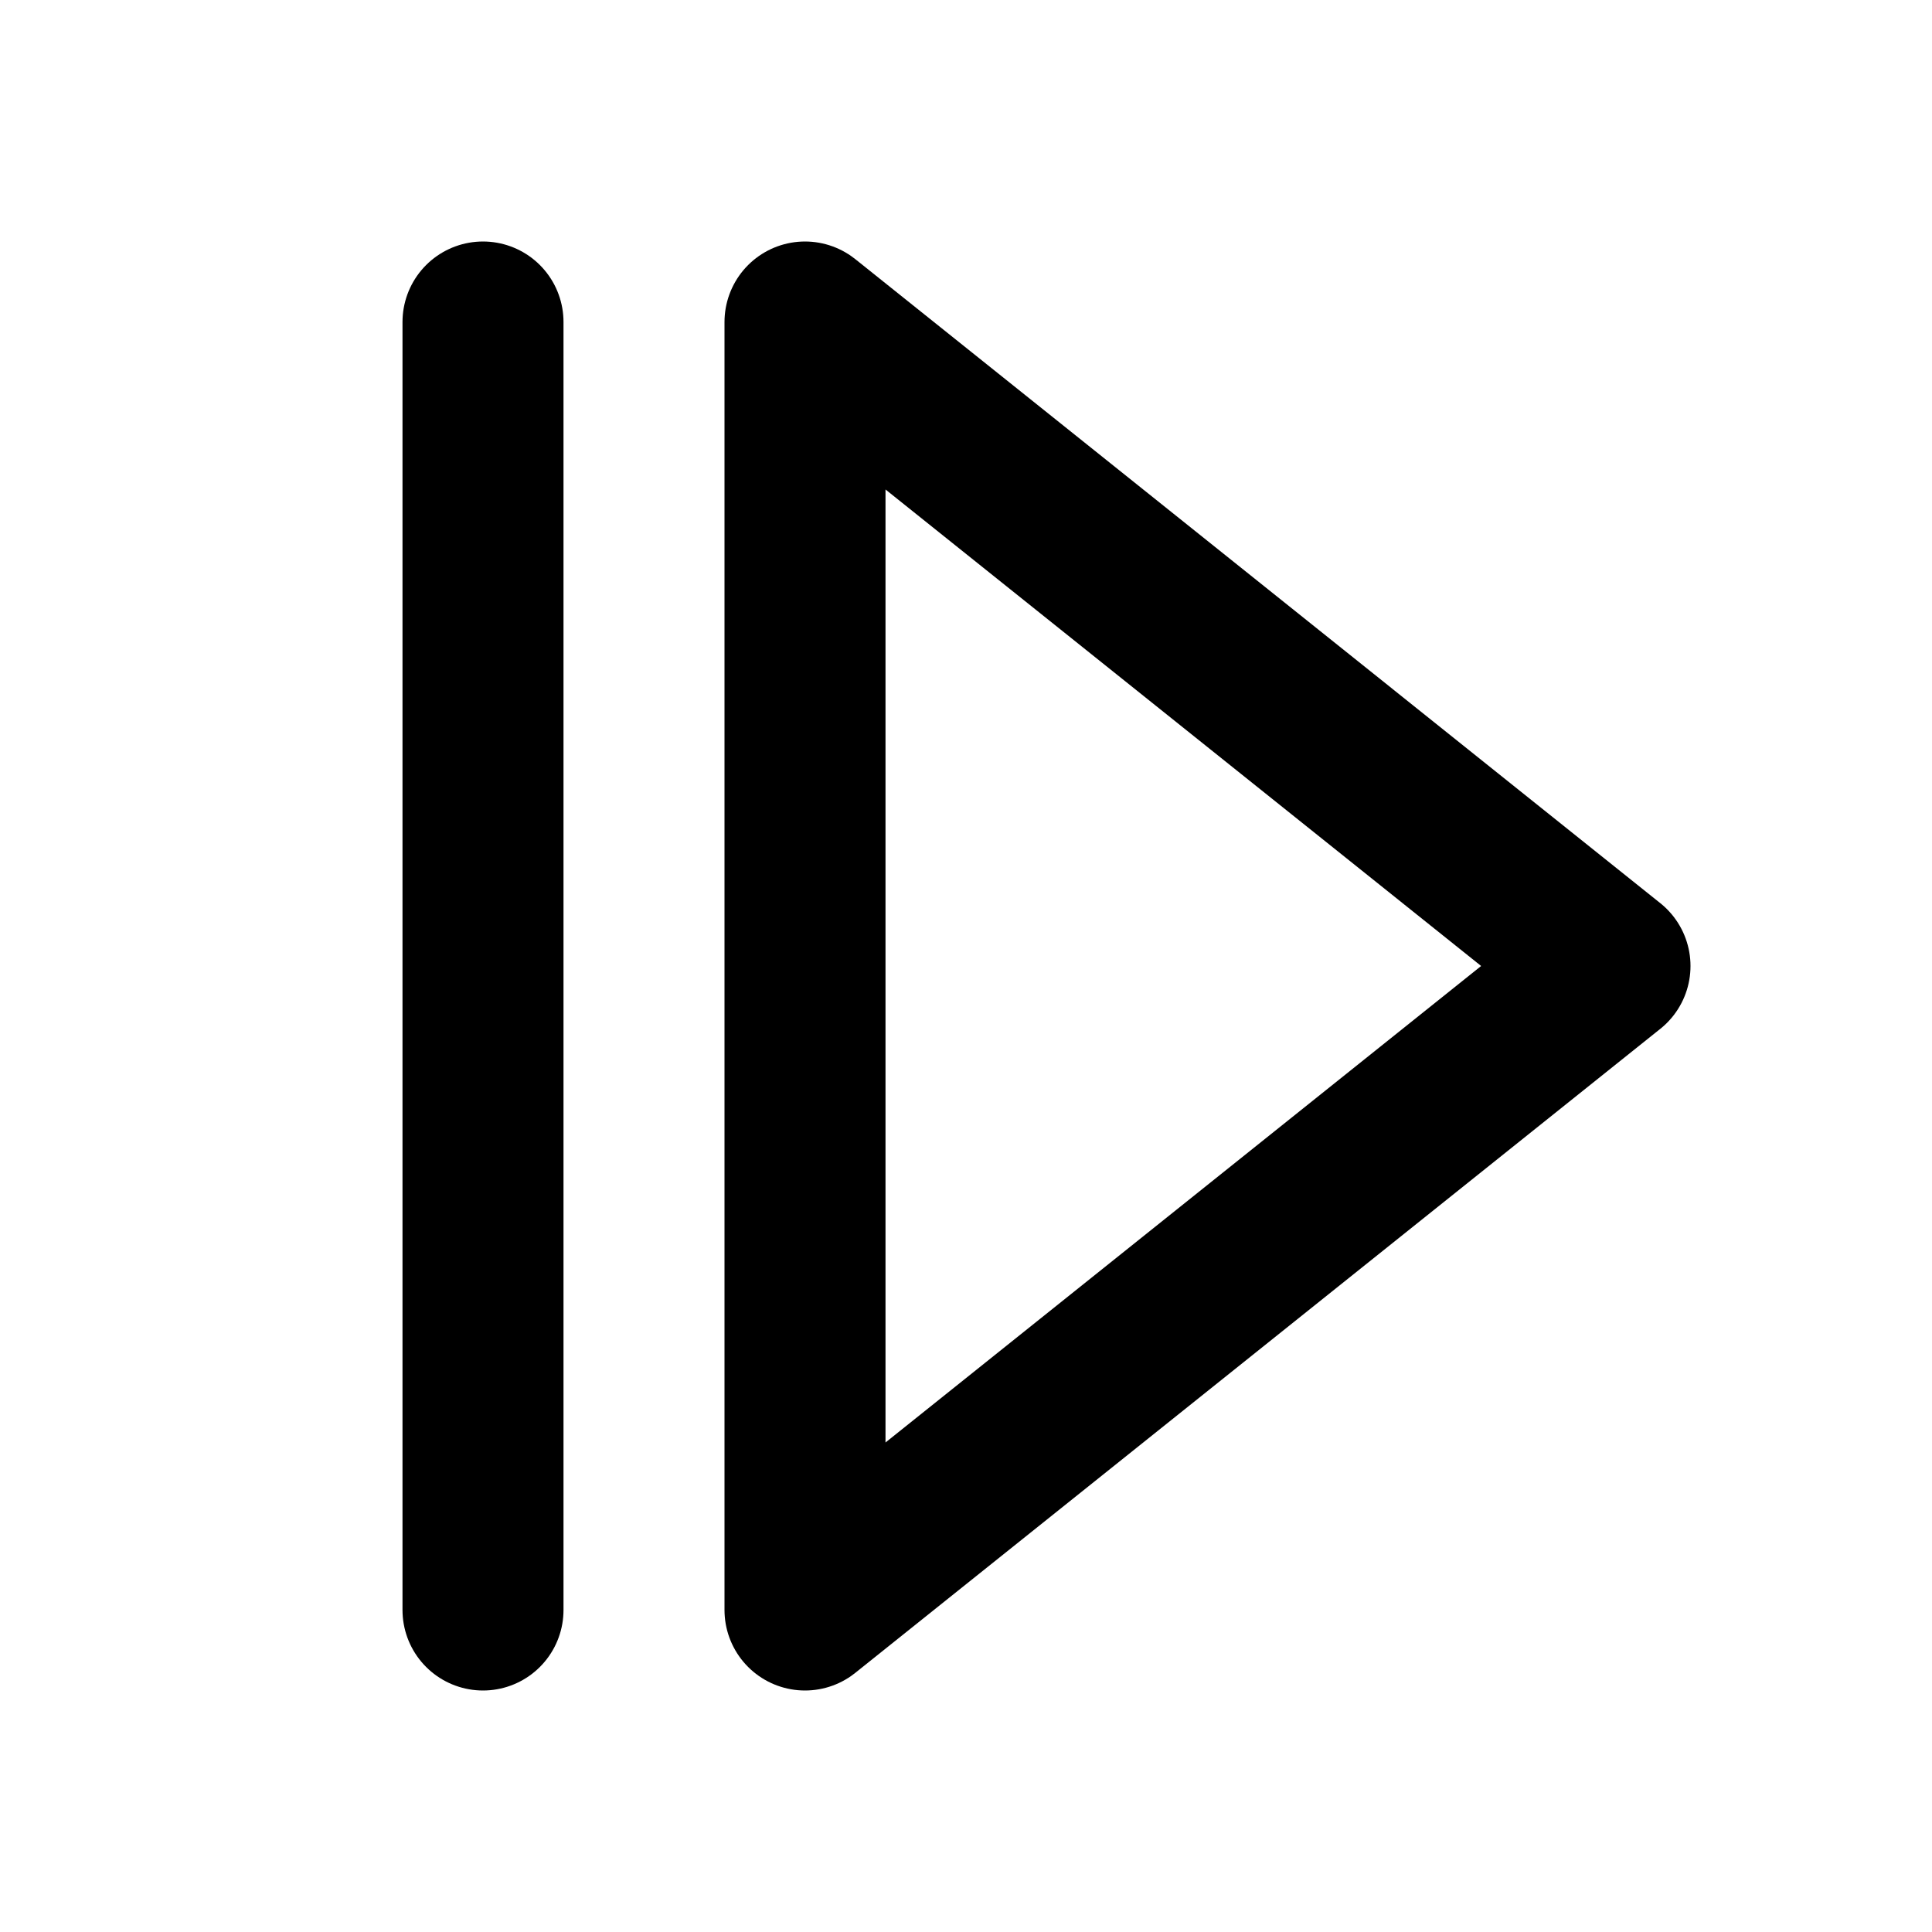
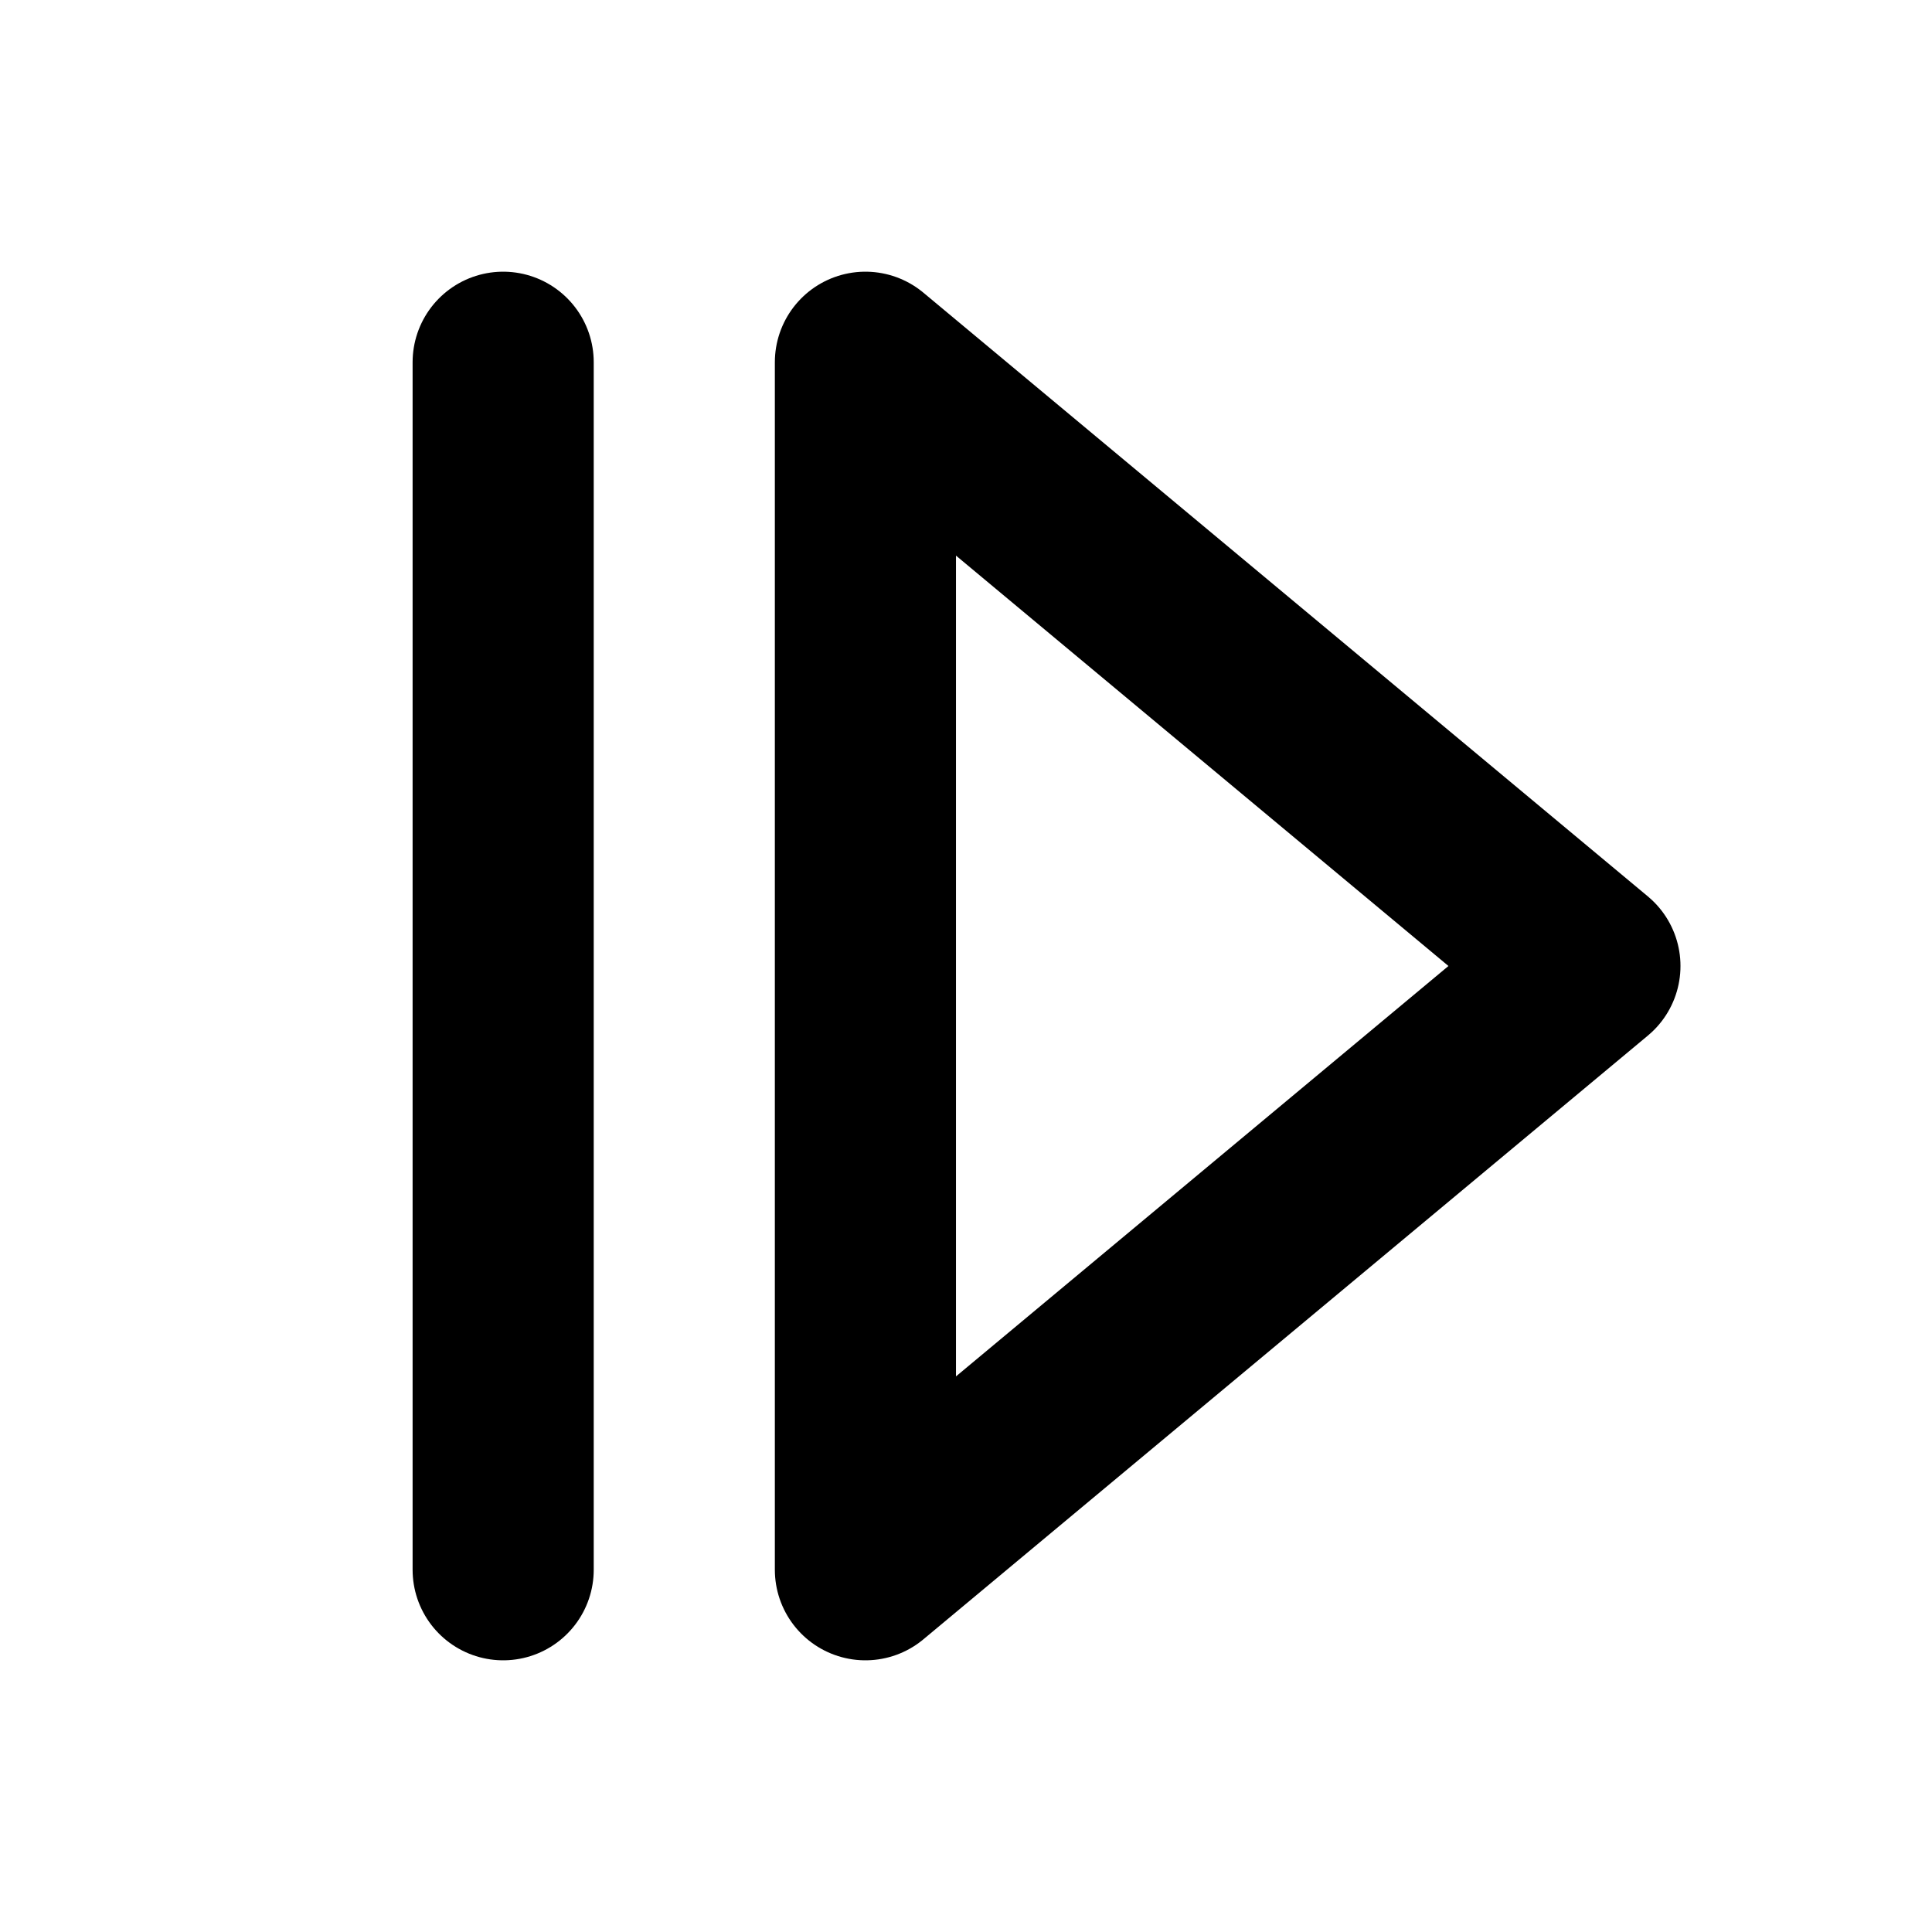
- <svg xmlns="http://www.w3.org/2000/svg" width="24" height="24" viewBox="0 0 24 24" fill="none" stroke="currentColor" stroke-width="2" stroke-linecap="round" stroke-linejoin="round" class="lucide lucide-step-forward">
-   <line x1="6" x2="6" y1="4" y2="20" />
-   <polygon points="10,4 20,12 10,20" />
+ <svg xmlns="http://www.w3.org/2000/svg" width="16" height="16" fill="none">
+   <path stroke="#000" stroke-linecap="round" stroke-linejoin="round" stroke-width="1.5" d="M4.167 3v10M7.167 3l6 5-6 5V3Z" />
</svg>
